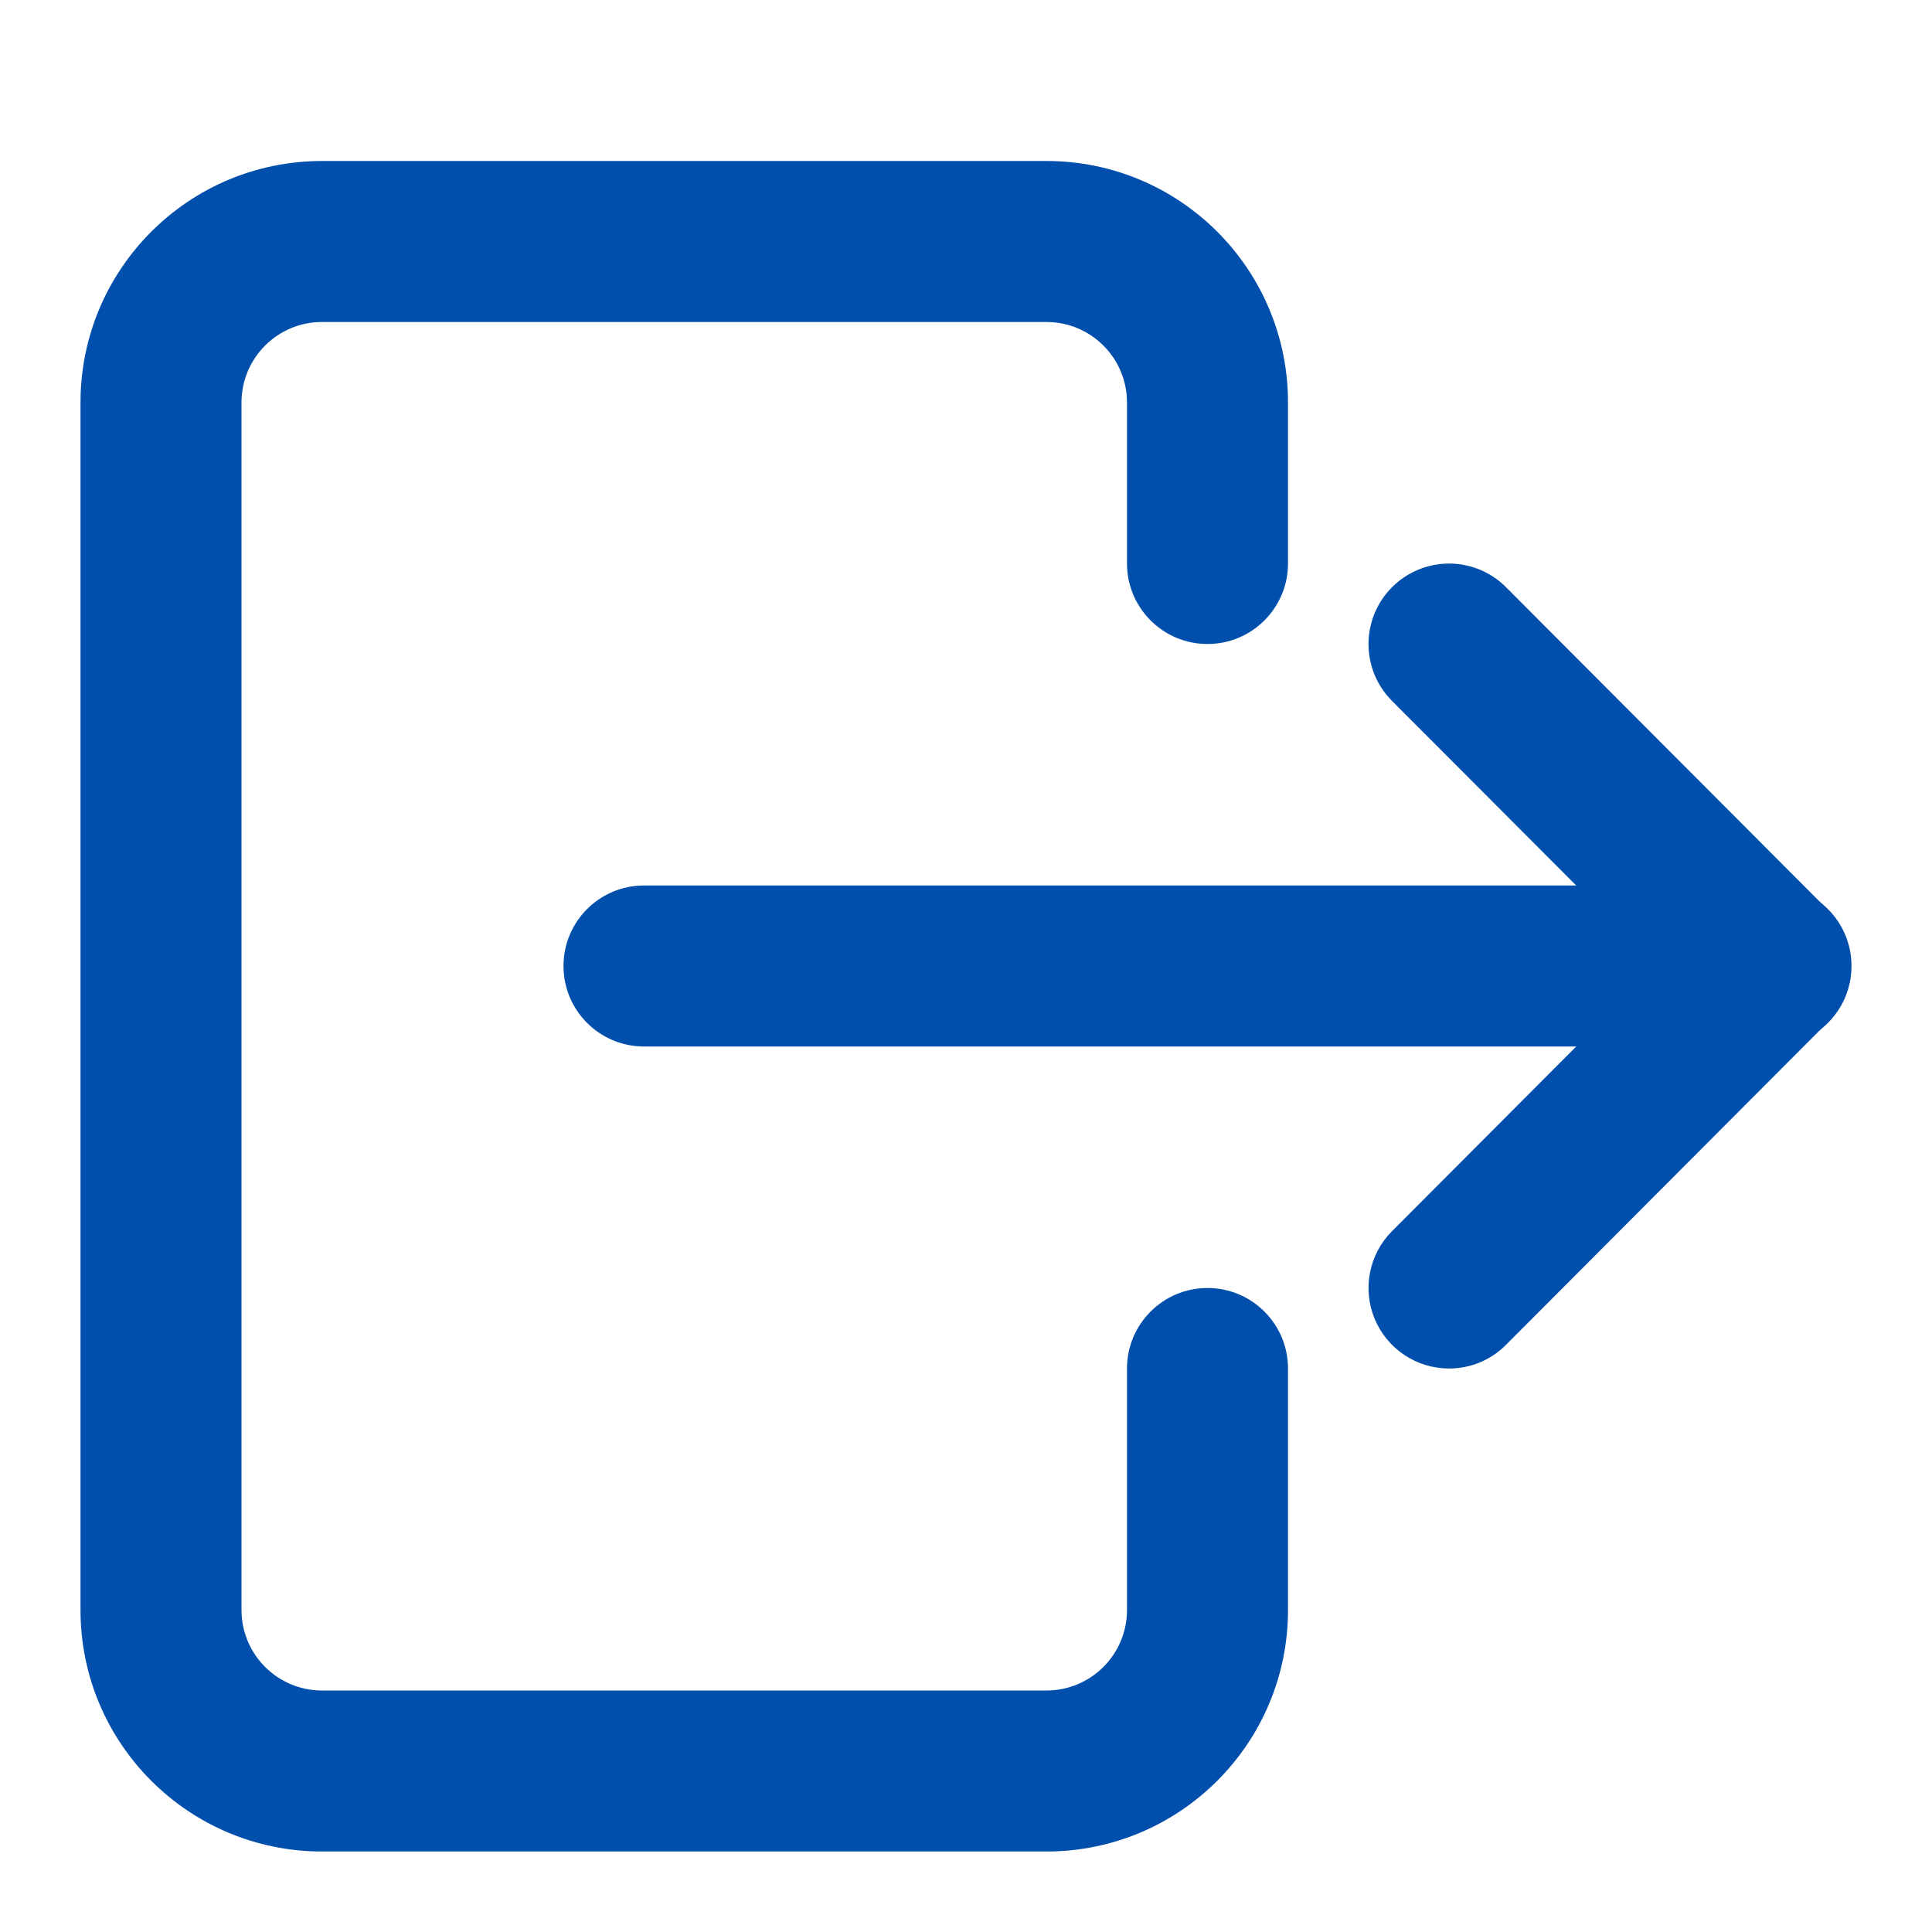
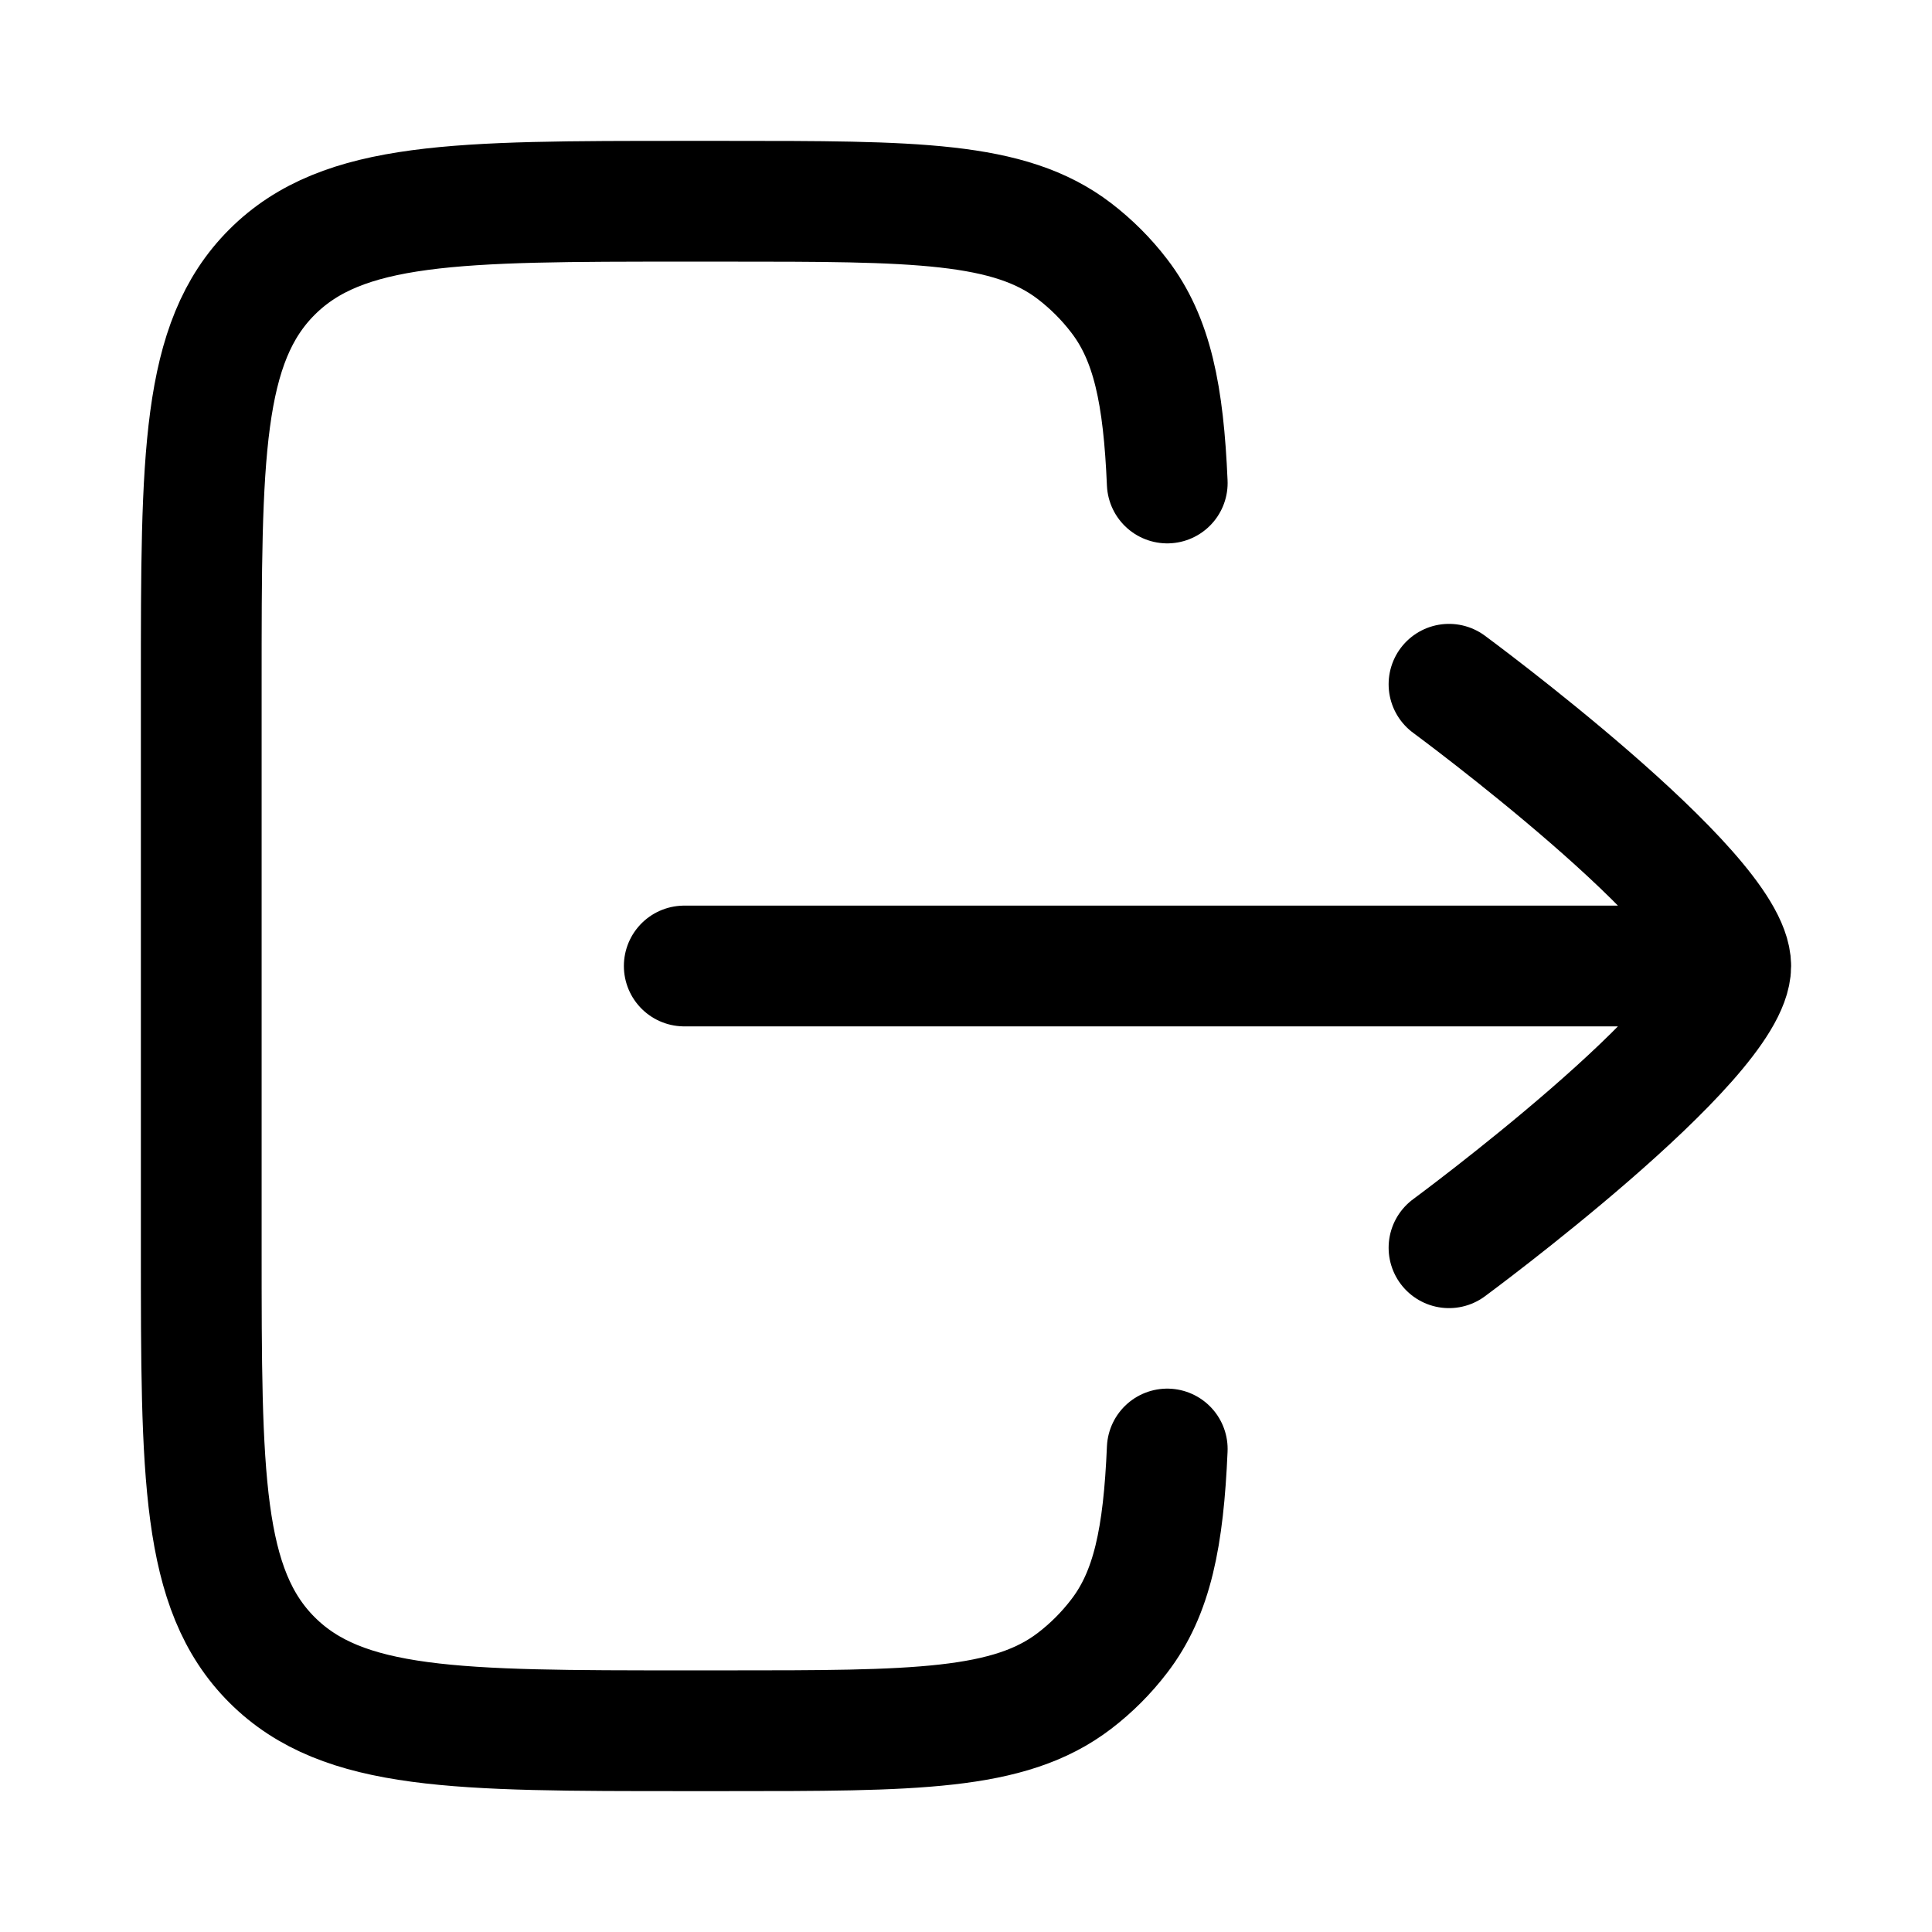
- <svg xmlns="http://www.w3.org/2000/svg" version="1.1" width="512" height="512" x="0" y="0" viewBox="0 0 24 24" style="enable-background:new 0 0 512 512" xml:space="preserve" class="">
-   <g>
-     <g fill="#004fac" data-name="Layer 2">
-       <path d="M18.708 7.294a1 1 0 0 0-1.415 0 1 1 0 0 0 0 1.414L20.578 12l-3.286 3.294A1 1 0 0 0 18 17a.991.991 0 0 0 .708-.294l3.99-4a1 1 0 0 0 0-1.412z" fill="#004fac" opacity="1" data-original="#004fac" />
-       <path d="M22 11H8a1 1 0 0 0 0 2h14a1 1 0 0 0 0-2z" fill="#004fac" opacity="1" data-original="#004fac" />
-       <path d="M15 16a1 1 0 0 0-1 1v3a1 1 0 0 1-1 1H4a1 1 0 0 1-1-1V5a1 1 0 0 1 1-1h9a1 1 0 0 1 1 1v2a1 1 0 0 0 2 0V5a3 3 0 0 0-3-3H4a3 3 0 0 0-3 3v15a3 3 0 0 0 3 3h9a3 3 0 0 0 3-3v-3a1 1 0 0 0-1-1z" fill="#004fac" opacity="1" data-original="#004fac" />
-     </g>
-   </g>
+ <svg xmlns="http://www.w3.org/2000/svg" width="40" height="40" viewBox="0 0 24 24" fill="none" class="injected-svg" data-src="https://cdn.hugeicons.com/icons/logout-square-01-stroke-rounded.svg?v=2.0" role="img" color="#000000">
+   <path d="M14.5 6C14.453 4.907 14.315 4.21 13.902 3.674C13.743 3.466 13.556 3.28 13.348 3.12C12.538 2.5 11.363 2.5 9.013 2.5H8.512C5.678 2.5 4.261 2.5 3.38 3.379C2.5 4.257 2.5 5.672 2.5 8.5L2.5 15.5C2.5 18.328 2.5 19.743 3.38 20.621C4.261 21.5 5.678 21.5 8.512 21.5H9.013C11.363 21.5 12.538 21.5 13.348 20.88C13.556 20.721 13.743 20.534 13.902 20.326C14.315 19.79 14.453 19.093 14.5 18" stroke="#000000" stroke-width="1.5" stroke-linecap="round" stroke-linejoin="round" />
+   <path d="M20.5 12H8.5M18 15.5C18 15.5 21.5 12.922 21.5 12C21.5 11.078 18 8.5 18 8.5" stroke="#000000" stroke-width="1.5" stroke-linecap="round" stroke-linejoin="round" />
</svg>
